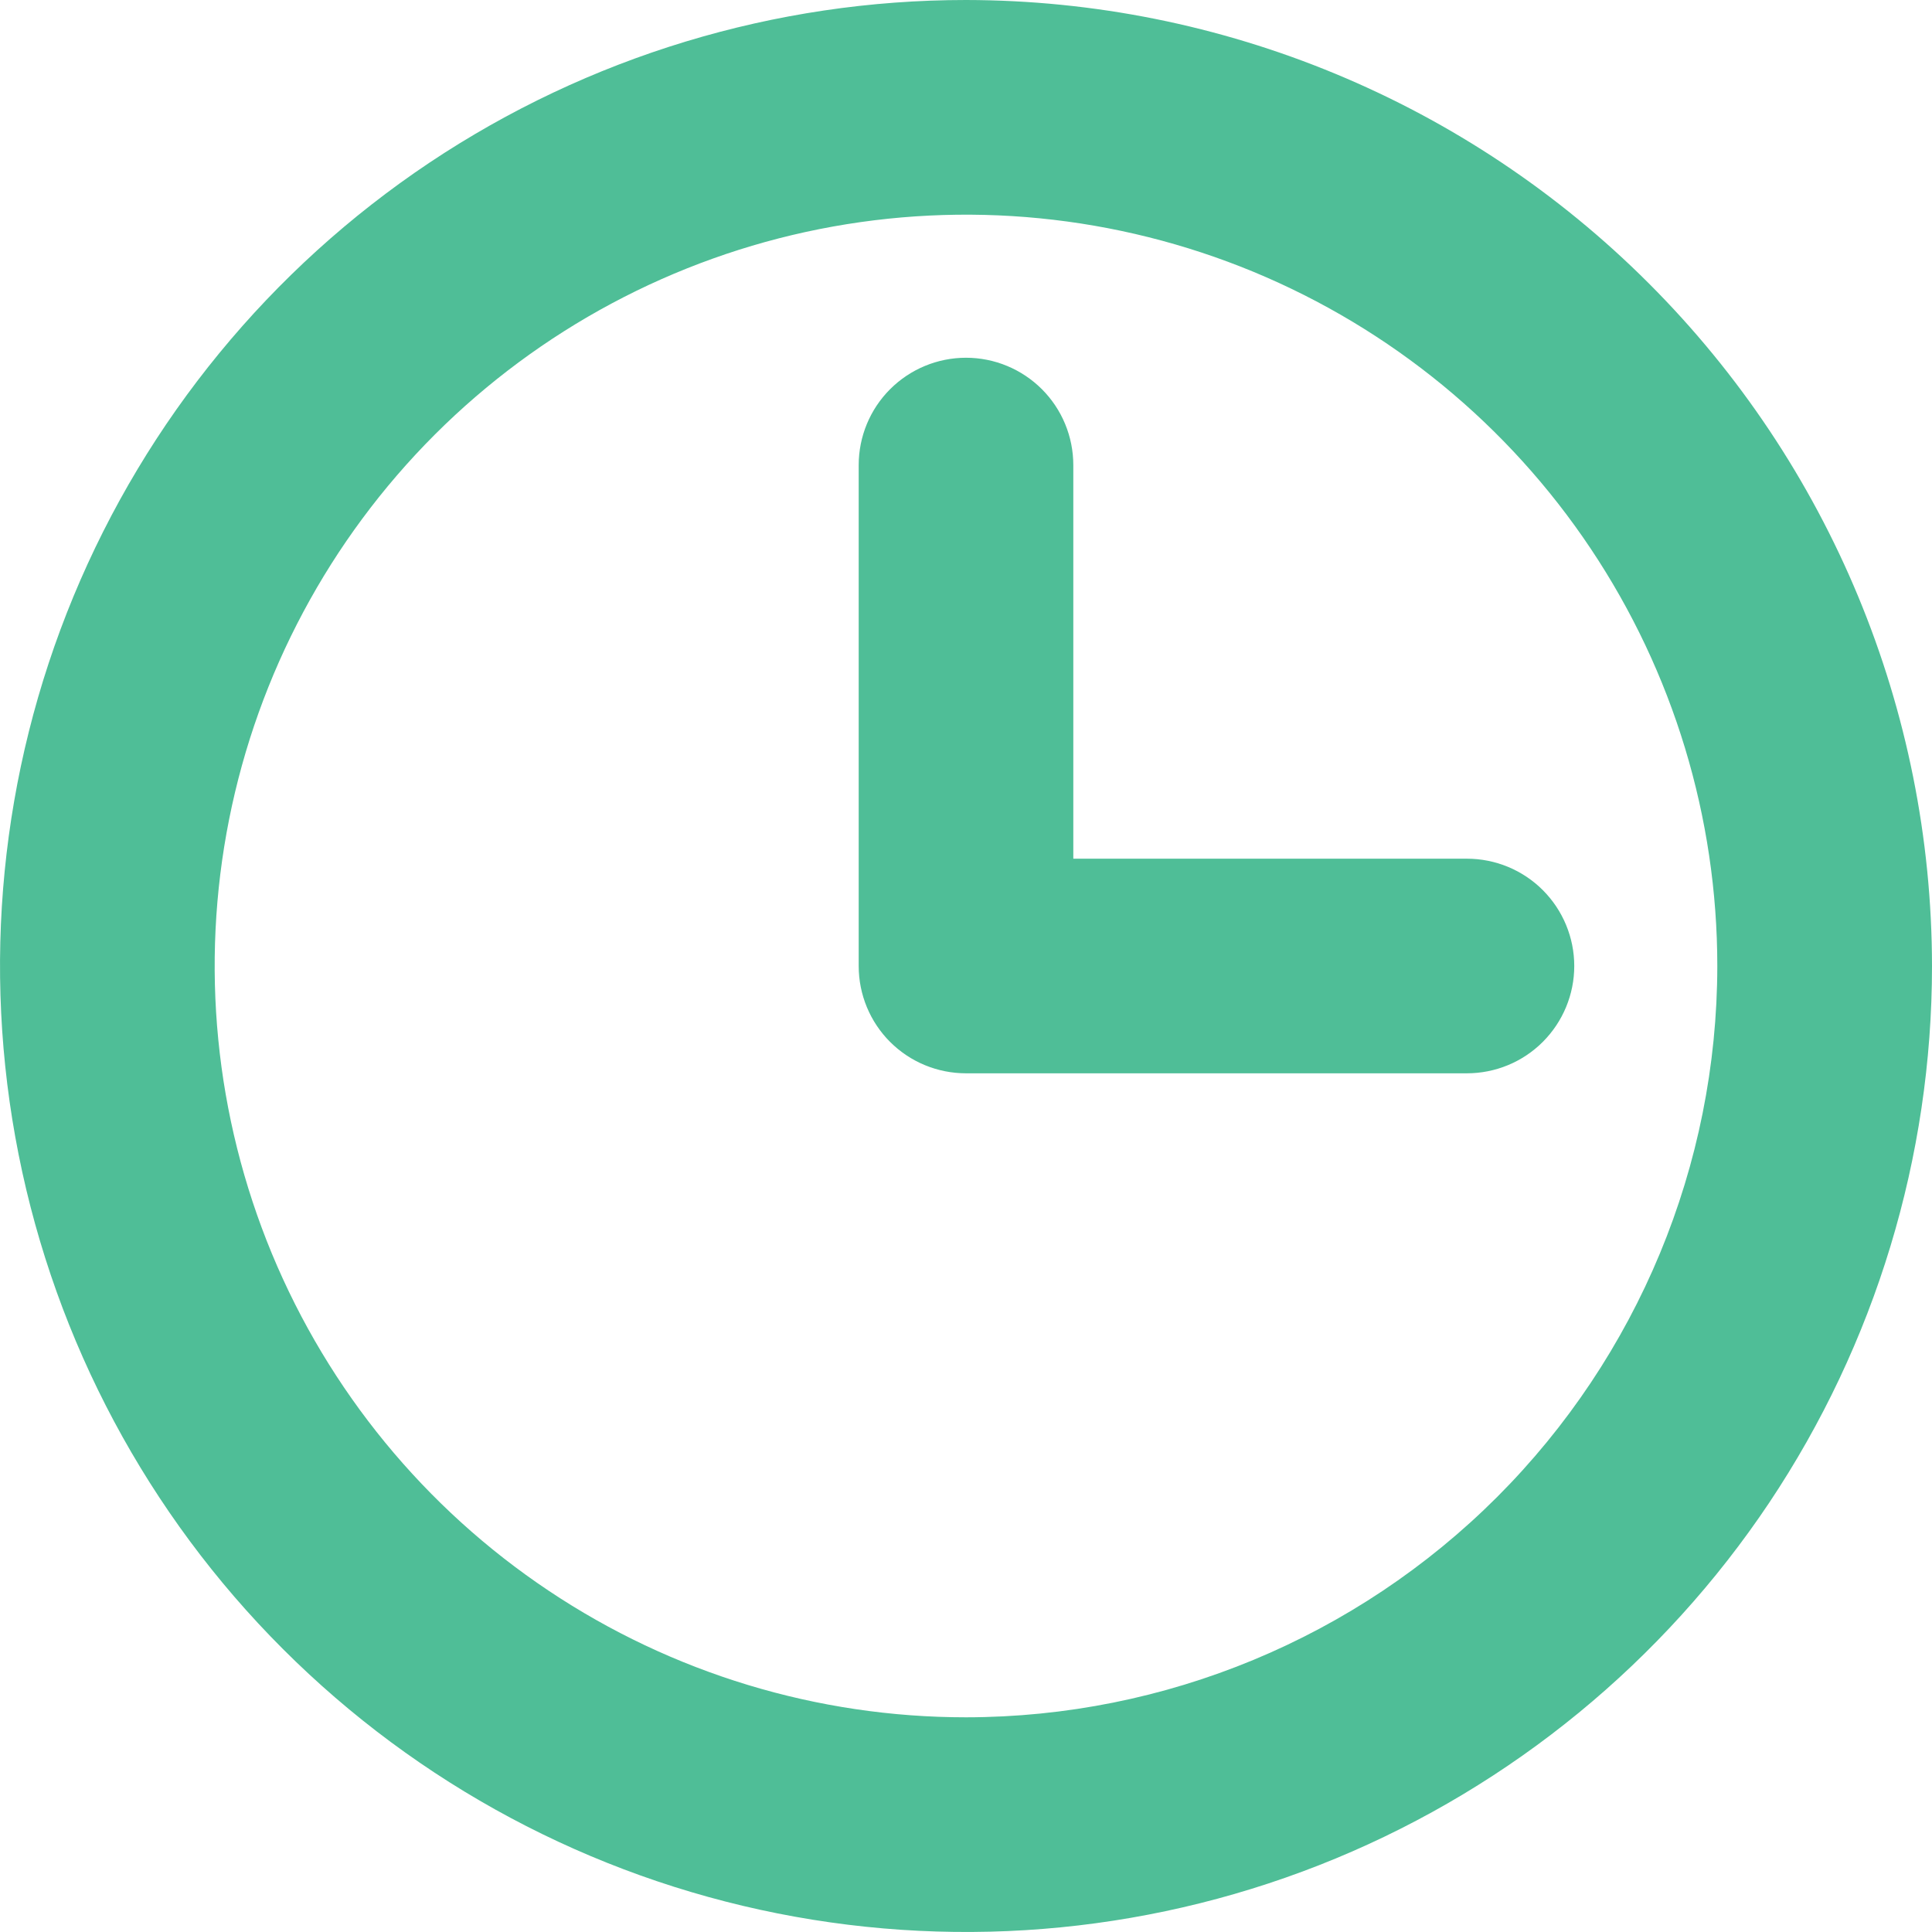
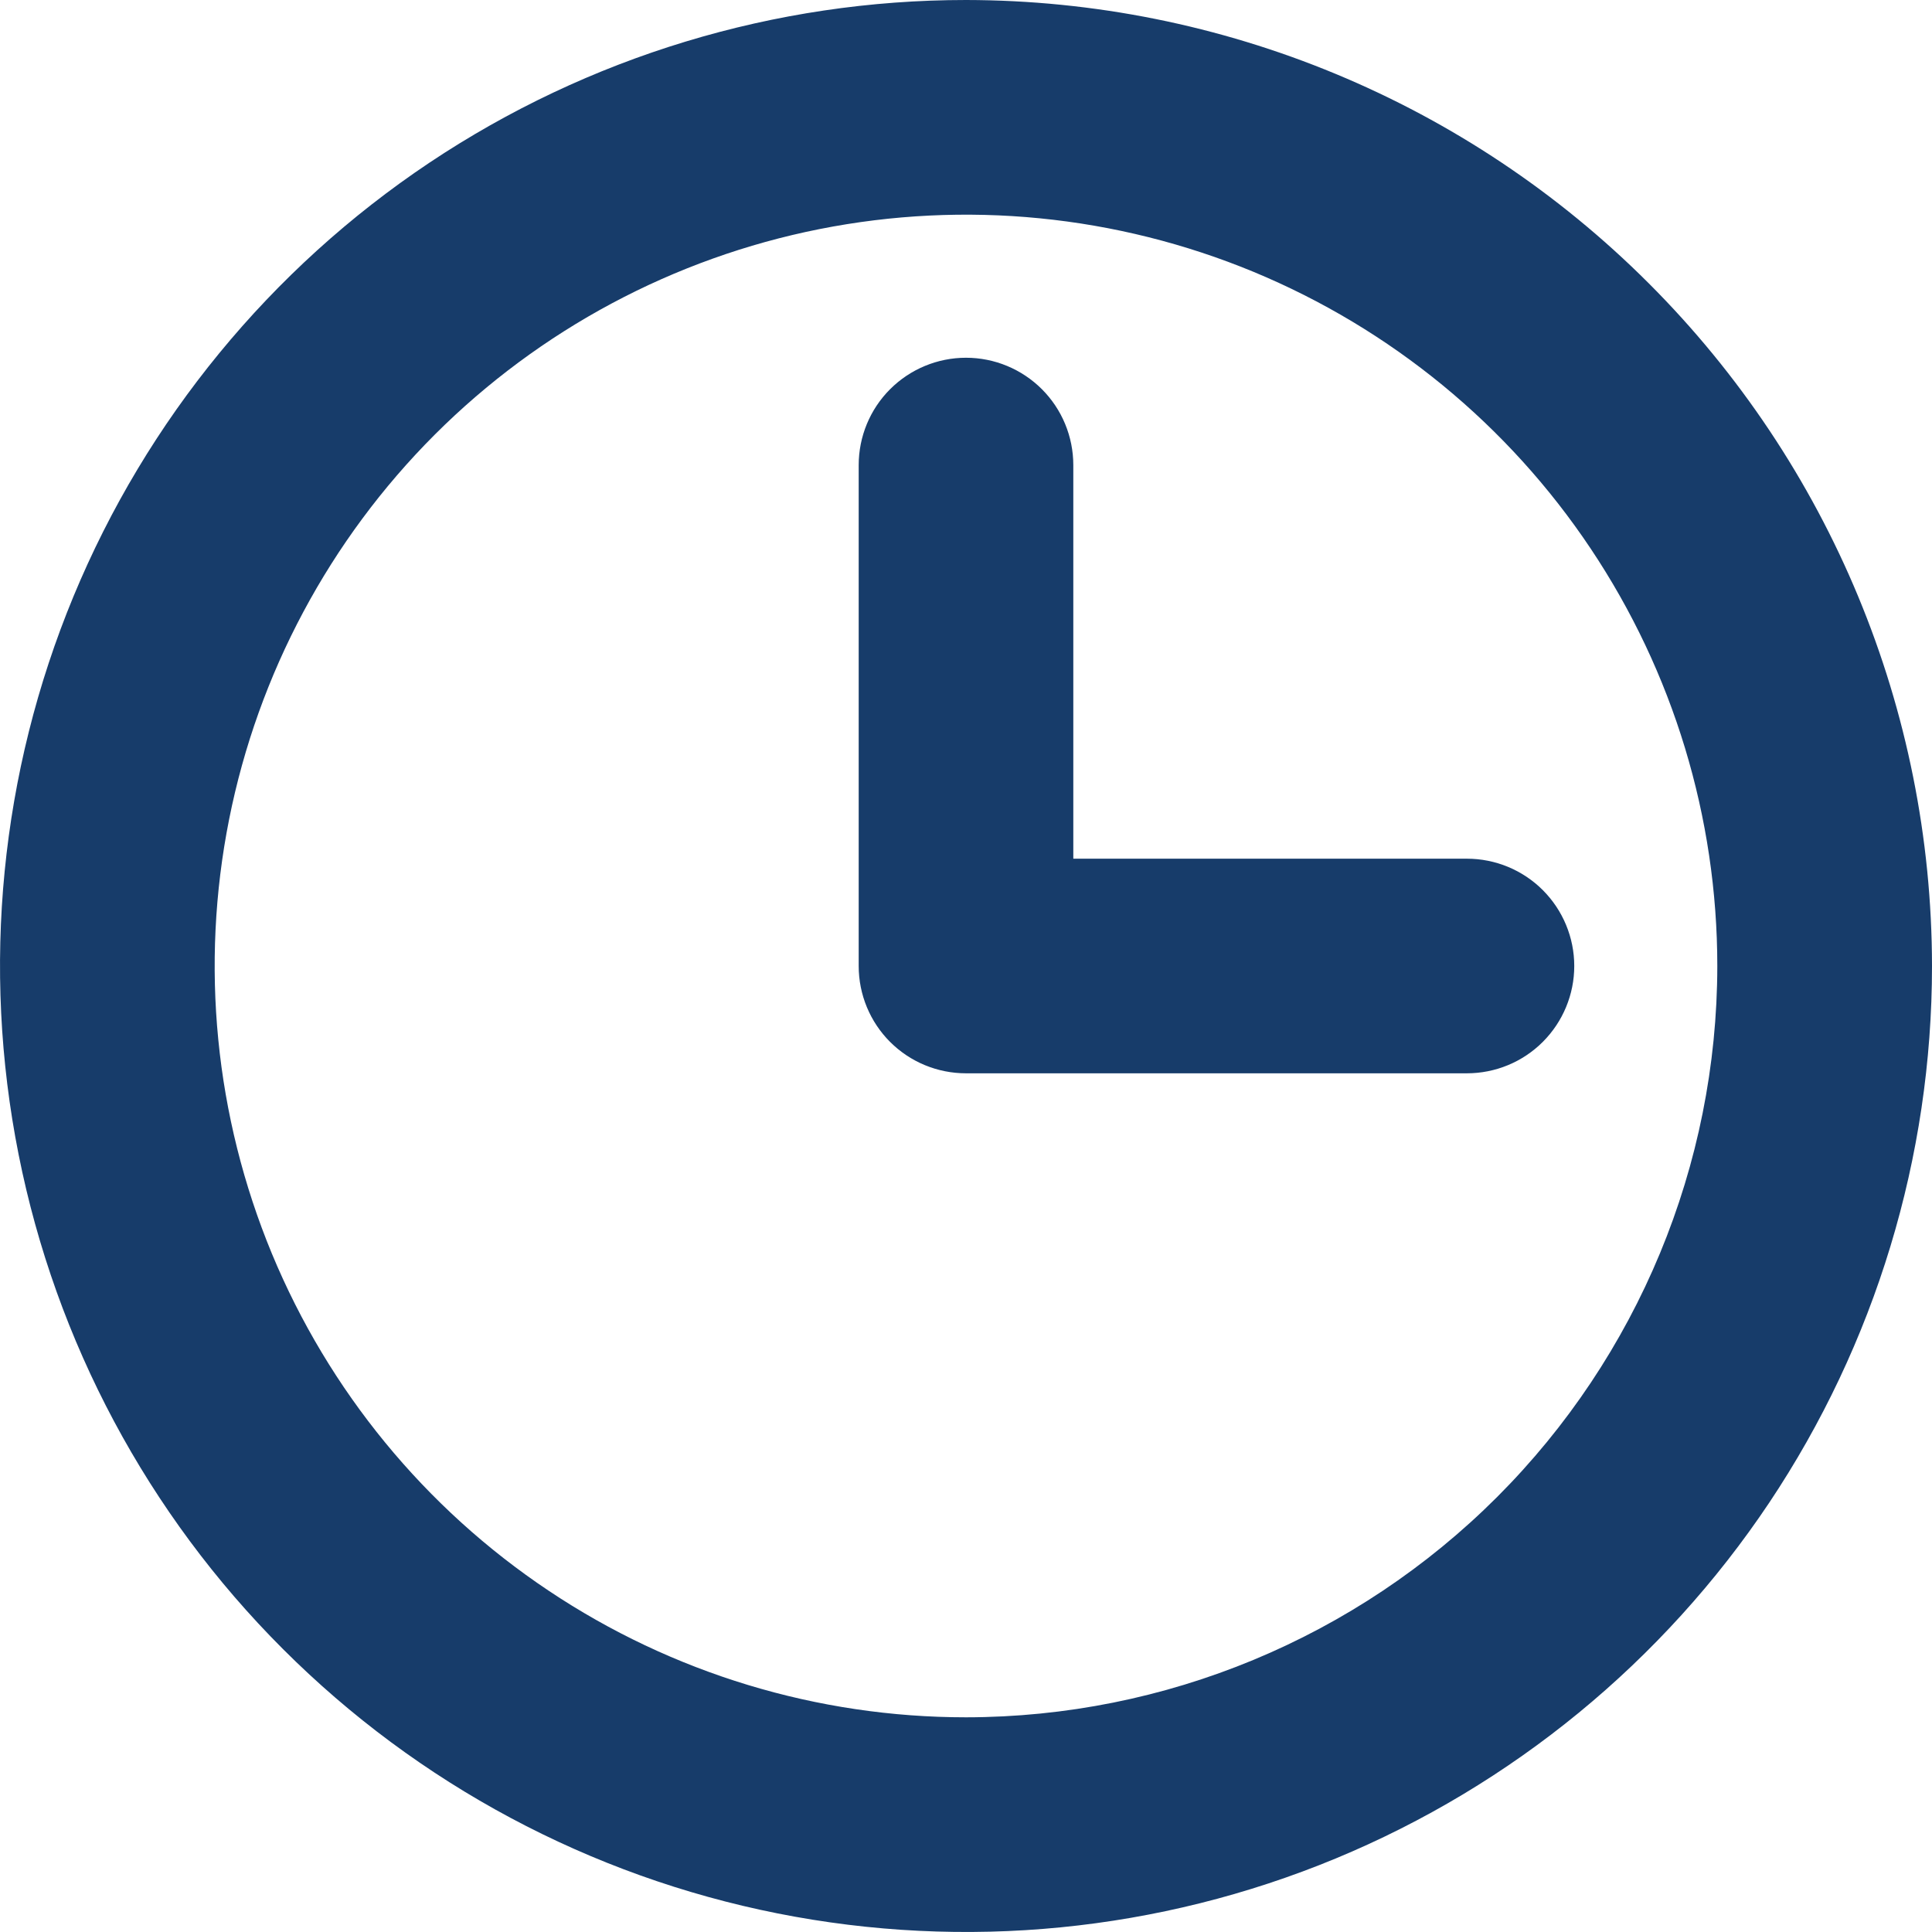
<svg xmlns="http://www.w3.org/2000/svg" width="24" height="24" viewBox="0 0 24 24" fill="none">
-   <path d="M12 0C9.627 0 7.307 0.704 5.333 2.022C3.36 3.341 1.822 5.215 0.913 7.408C0.005 9.601 -0.232 12.013 0.231 14.341C0.694 16.669 1.836 18.807 3.515 20.485C5.193 22.163 7.331 23.306 9.659 23.769C11.987 24.232 14.399 23.995 16.592 23.087C18.785 22.178 20.659 20.64 21.978 18.667C23.296 16.693 24 14.373 24 12C23.997 8.818 22.731 5.768 20.481 3.519C18.232 1.269 15.181 0.004 12 0ZM12 21.333C10.154 21.333 8.35 20.786 6.815 19.76C5.28 18.735 4.084 17.277 3.377 15.572C2.671 13.866 2.486 11.99 2.846 10.179C3.206 8.369 4.095 6.706 5.4 5.4C6.706 4.095 8.369 3.206 10.179 2.846C11.99 2.486 13.866 2.671 15.572 3.377C17.277 4.084 18.735 5.28 19.76 6.815C20.786 8.35 21.333 10.154 21.333 12C21.331 14.475 20.346 16.847 18.597 18.597C16.847 20.346 14.475 21.331 12 21.333ZM19.556 12C19.556 12.354 19.415 12.693 19.165 12.943C18.915 13.193 18.576 13.333 18.222 13.333H12C11.646 13.333 11.307 13.193 11.057 12.943C10.807 12.693 10.667 12.354 10.667 12V5.778C10.667 5.424 10.807 5.085 11.057 4.835C11.307 4.585 11.646 4.444 12 4.444C12.354 4.444 12.693 4.585 12.943 4.835C13.193 5.085 13.333 5.424 13.333 5.778V10.667H18.222C18.576 10.667 18.915 10.807 19.165 11.057C19.415 11.307 19.556 11.646 19.556 12Z" fill="#4FBE97" />
+   <path d="M12 0C9.627 0 7.307 0.704 5.333 2.022C3.36 3.341 1.822 5.215 0.913 7.408C0.005 9.601 -0.232 12.013 0.231 14.341C0.694 16.669 1.836 18.807 3.515 20.485C5.193 22.163 7.331 23.306 9.659 23.769C11.987 24.232 14.399 23.995 16.592 23.087C18.785 22.178 20.659 20.64 21.978 18.667C23.296 16.693 24 14.373 24 12C23.997 8.818 22.731 5.768 20.481 3.519C18.232 1.269 15.181 0.004 12 0ZM12 21.333C10.154 21.333 8.35 20.786 6.815 19.76C5.28 18.735 4.084 17.277 3.377 15.572C2.671 13.866 2.486 11.99 2.846 10.179C3.206 8.369 4.095 6.706 5.4 5.4C6.706 4.095 8.369 3.206 10.179 2.846C11.99 2.486 13.866 2.671 15.572 3.377C17.277 4.084 18.735 5.28 19.76 6.815C20.786 8.35 21.333 10.154 21.333 12C21.331 14.475 20.346 16.847 18.597 18.597C16.847 20.346 14.475 21.331 12 21.333ZM19.556 12C19.556 12.354 19.415 12.693 19.165 12.943C18.915 13.193 18.576 13.333 18.222 13.333H12C11.646 13.333 11.307 13.193 11.057 12.943C10.807 12.693 10.667 12.354 10.667 12V5.778C10.667 5.424 10.807 5.085 11.057 4.835C11.307 4.585 11.646 4.444 12 4.444C12.354 4.444 12.693 4.585 12.943 4.835C13.193 5.085 13.333 5.424 13.333 5.778V10.667H18.222C18.576 10.667 18.915 10.807 19.165 11.057C19.415 11.307 19.556 11.646 19.556 12Z" fill="#173C6A" />
</svg>
